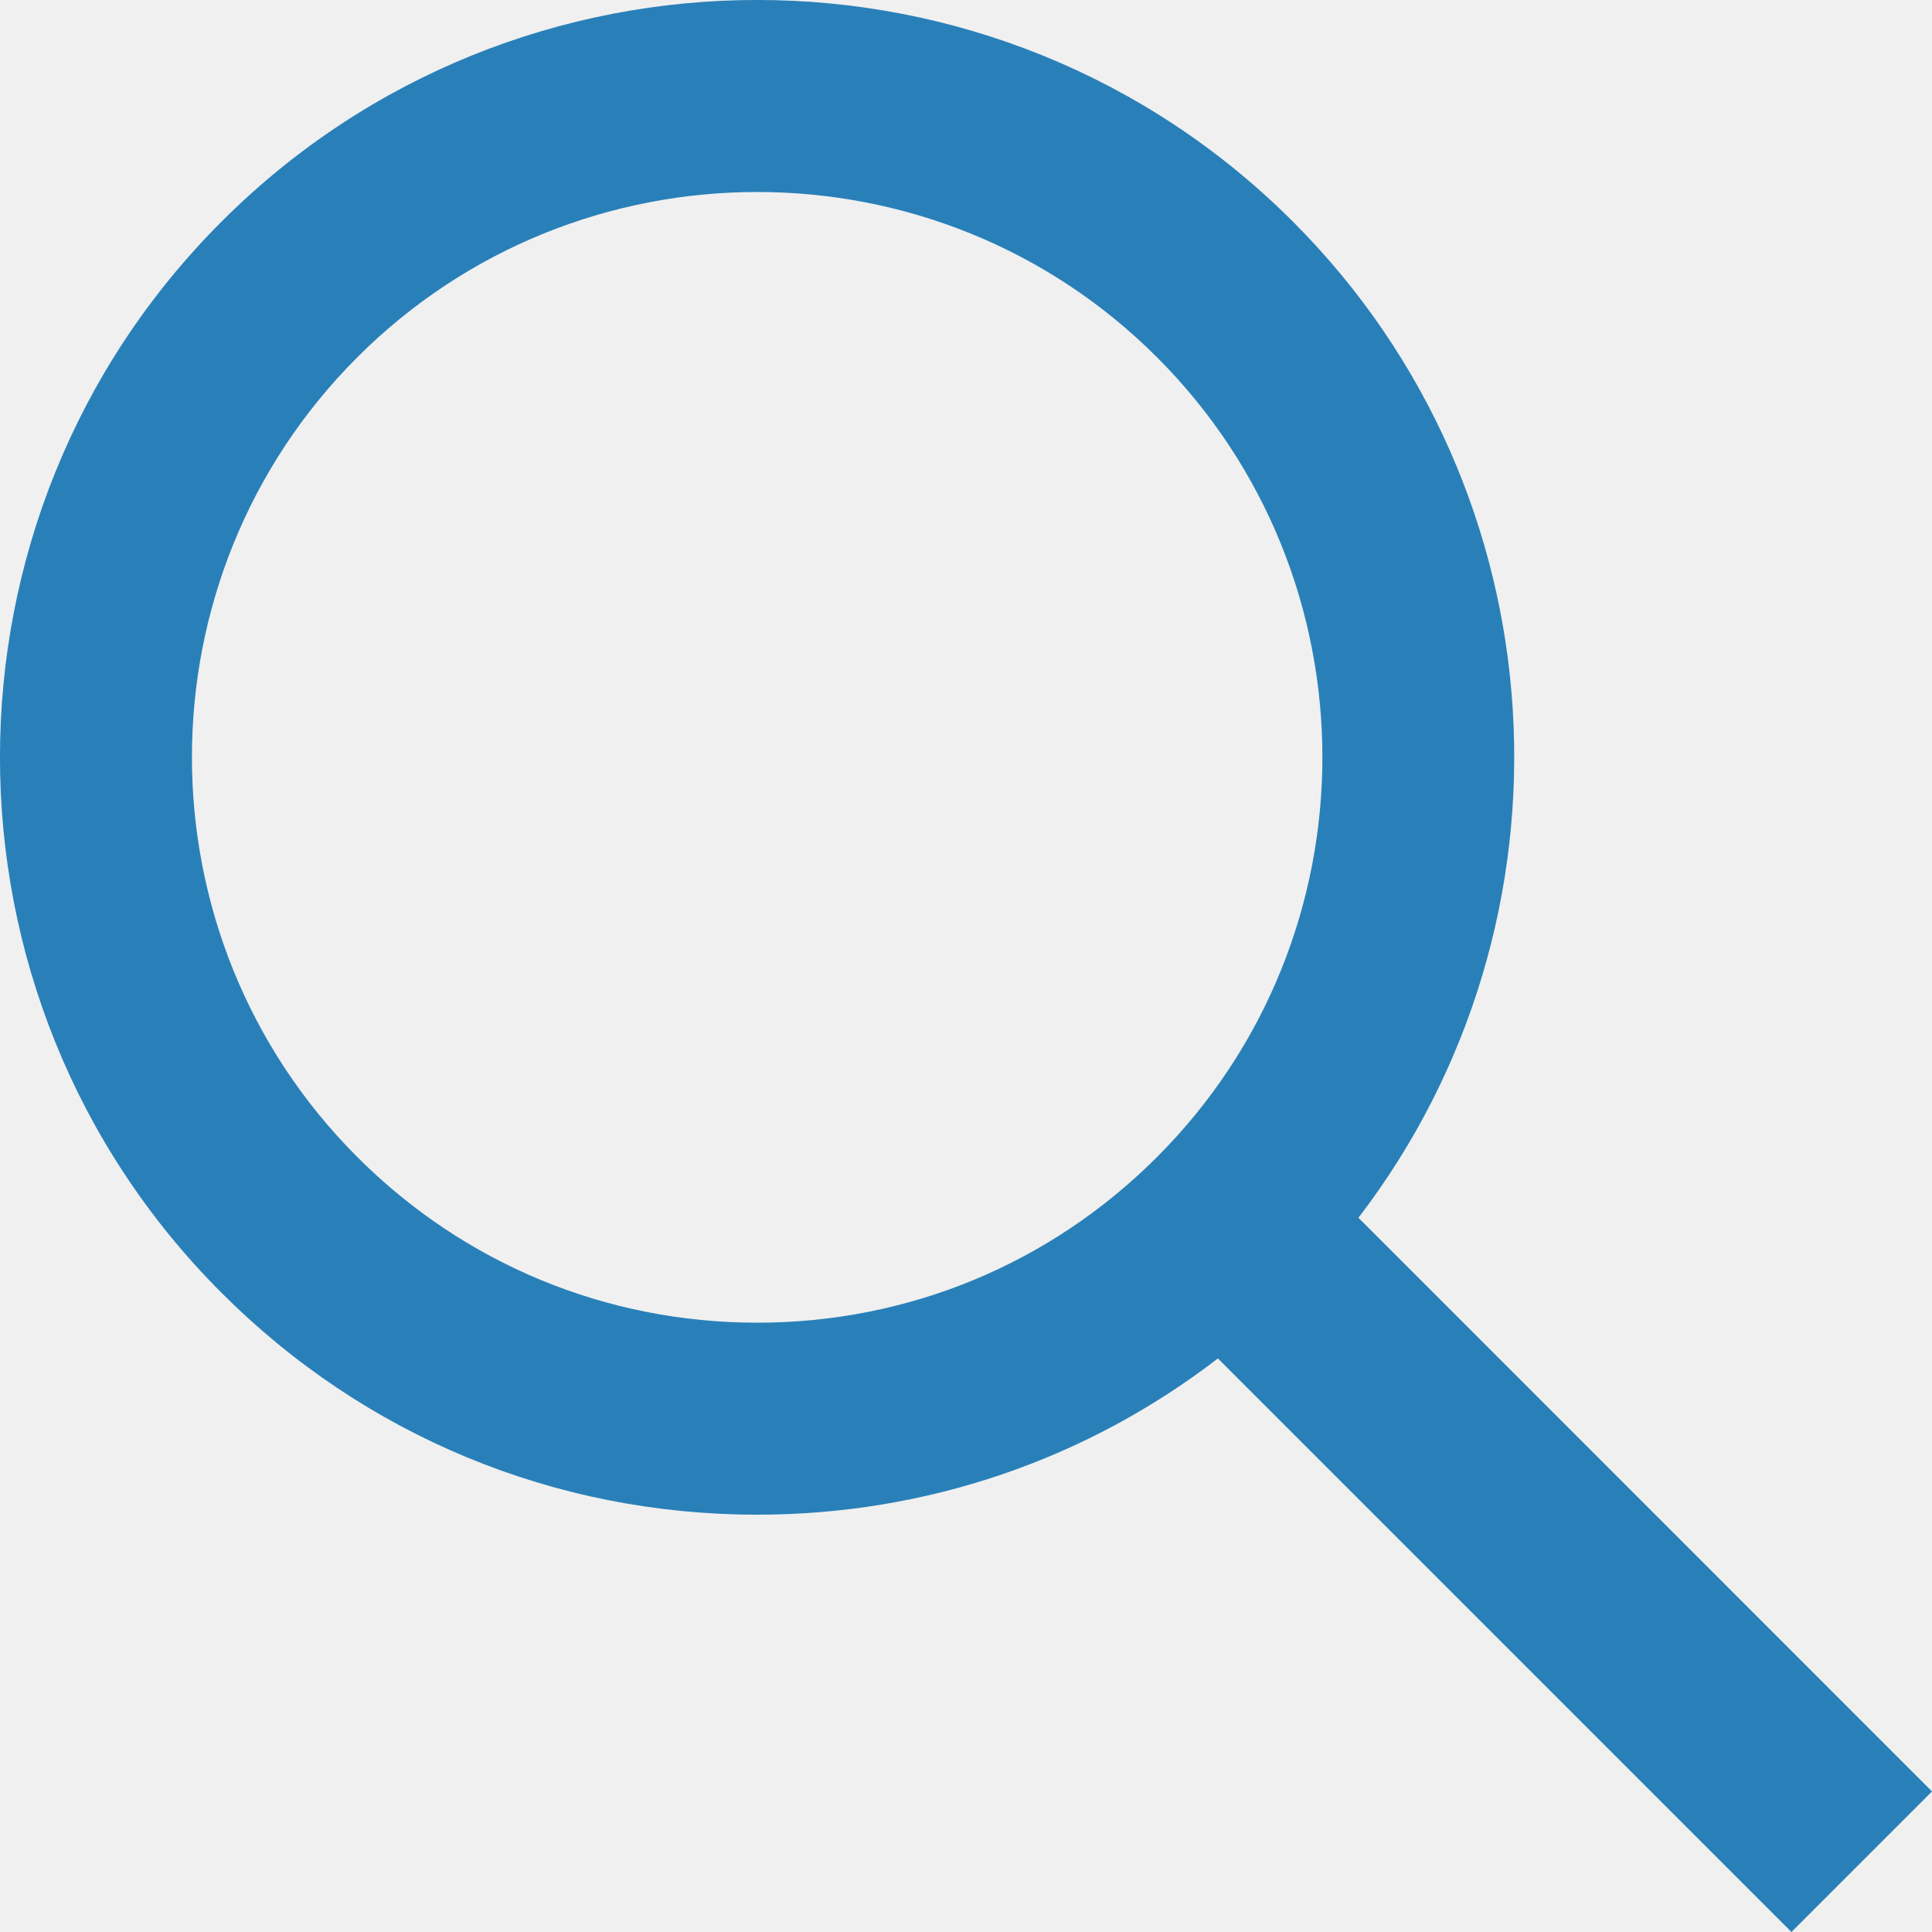
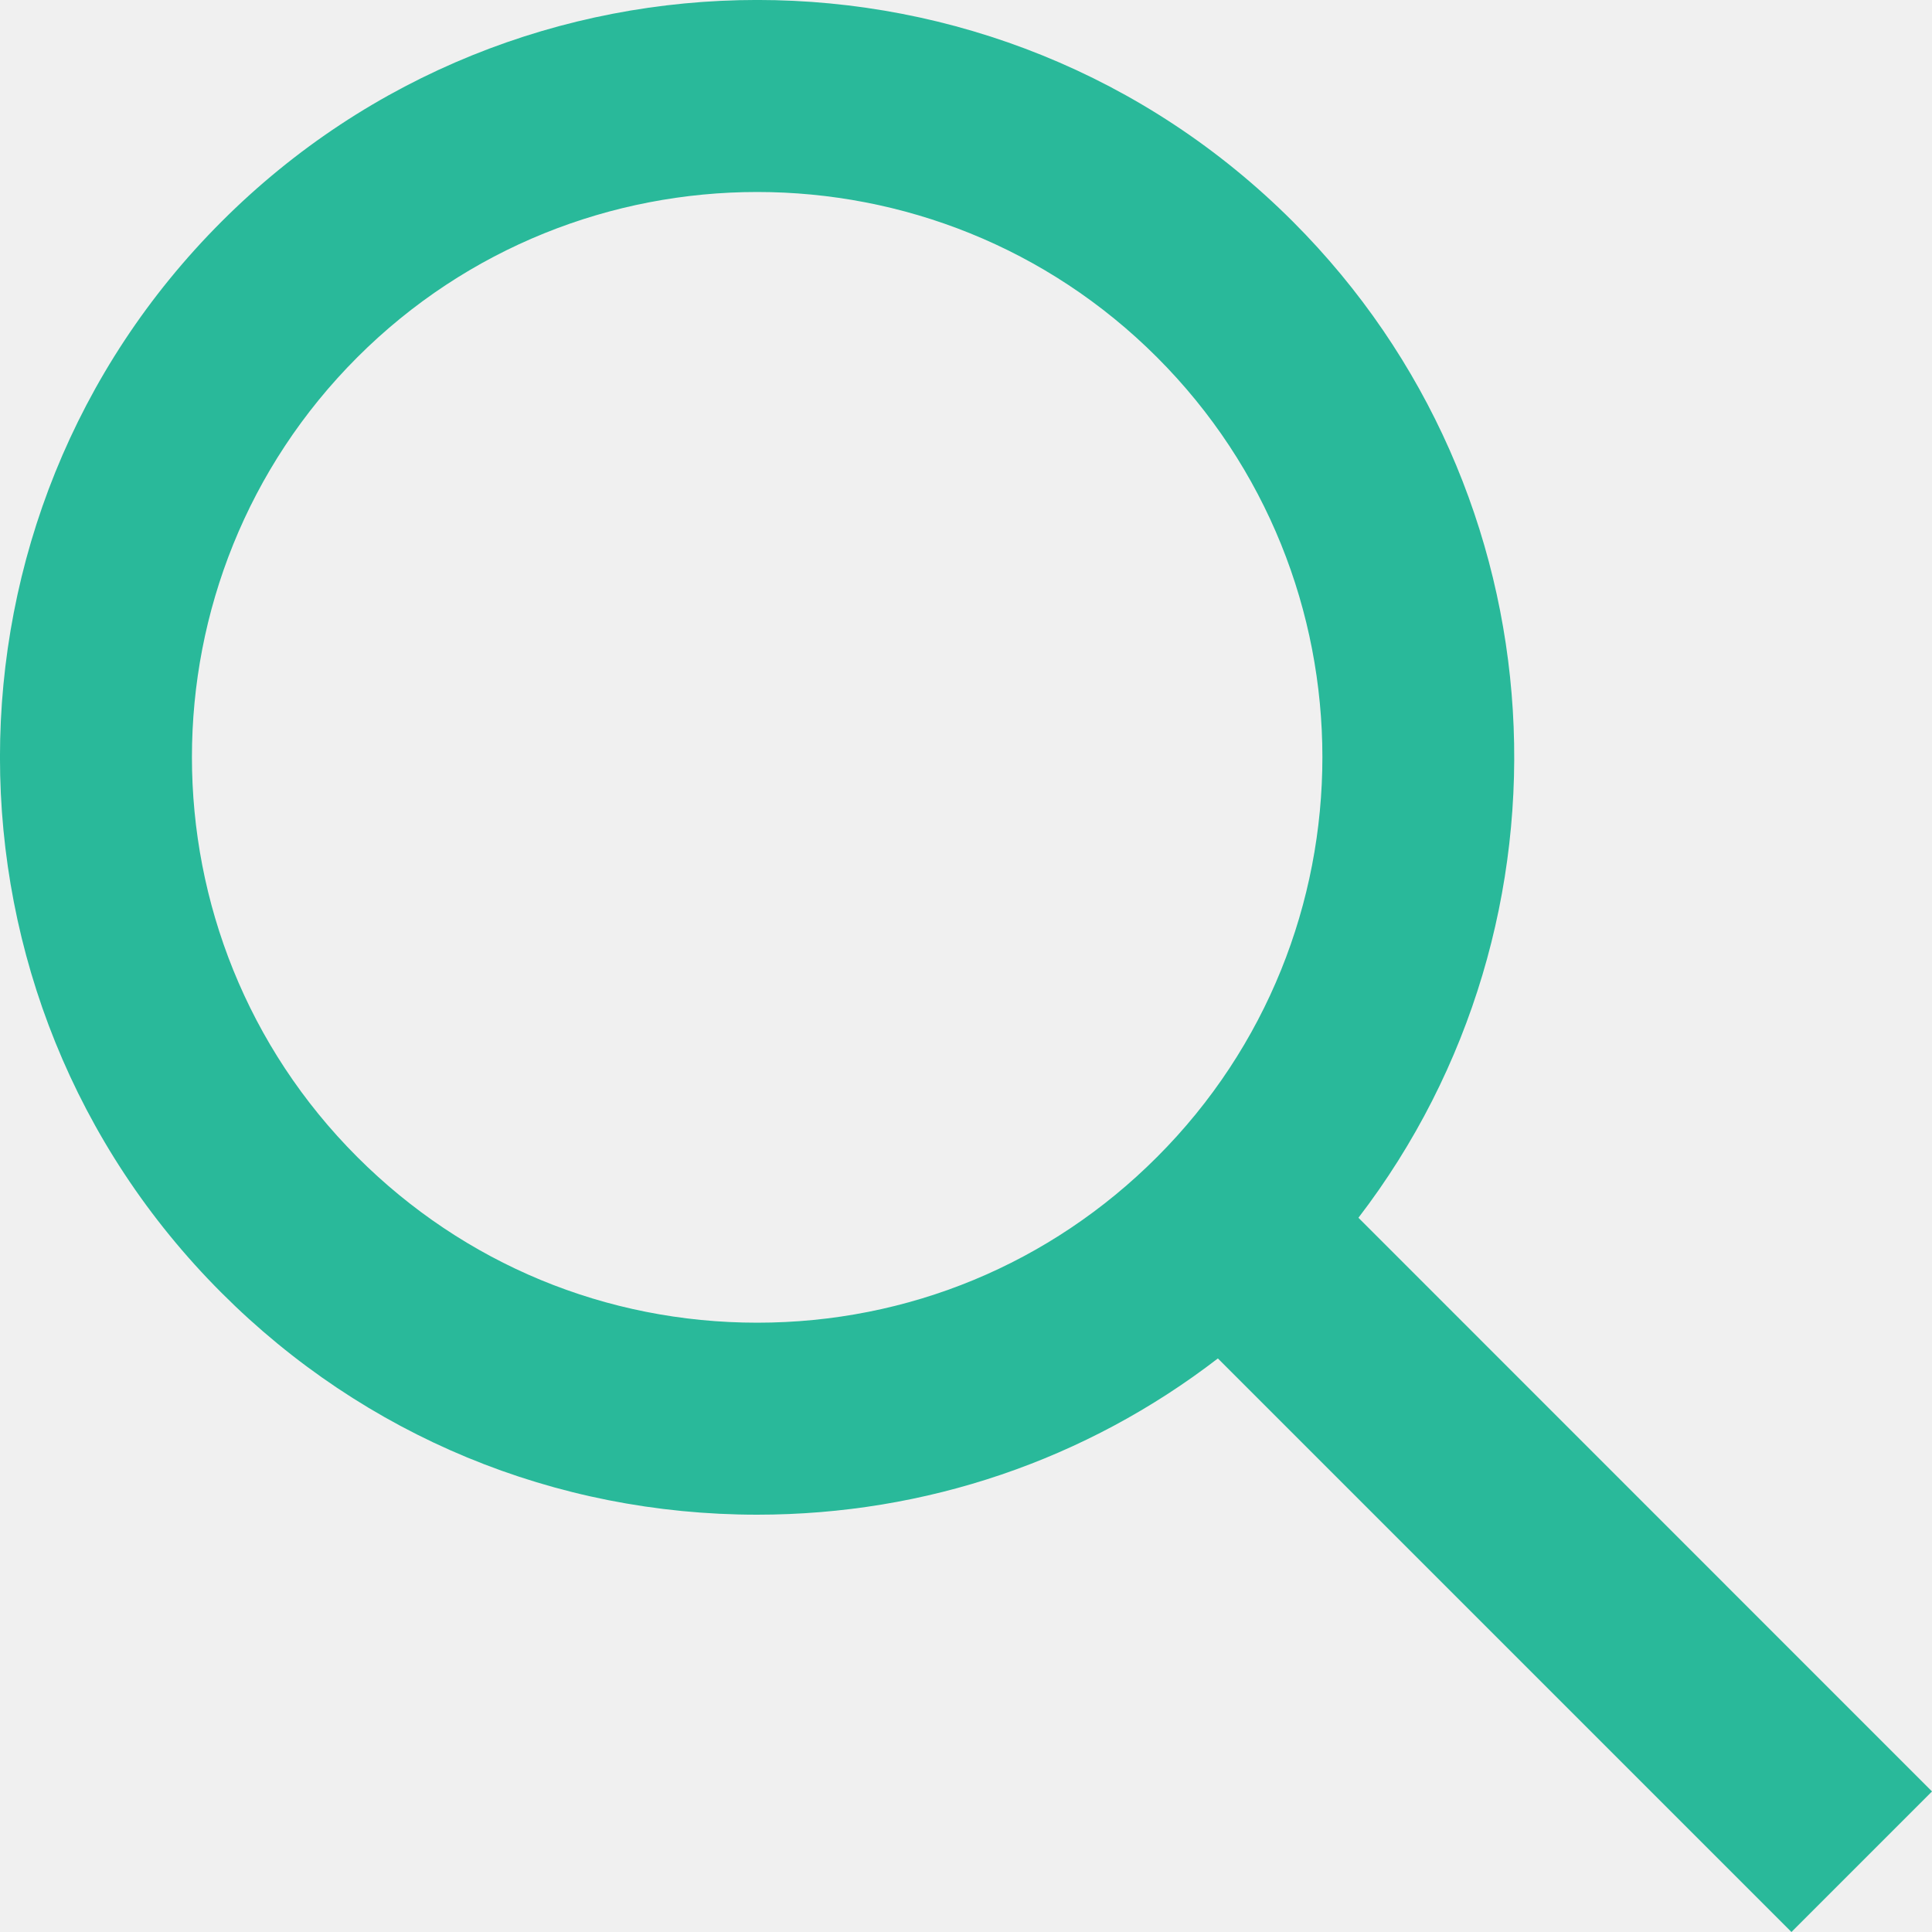
<svg xmlns="http://www.w3.org/2000/svg" xmlns:xlink="http://www.w3.org/1999/xlink" width="16px" height="16px" viewBox="0 0 16 16" version="1.1">
  <defs>
    <polygon id="path-1" points="0 0 16 0 16 16 0 16" />
  </defs>
  <g id="Page-1" stroke="none" stroke-width="1" fill="none" fill-rule="evenodd">
    <g id="Artboard" transform="translate(-63, -93)">
      <g id="ic" transform="translate(63, 93)">
        <mask id="mask-2" fill="white">
          <use xlink:href="#path-1" />
        </mask>
        <g id="Clip-2" />
-         <path d="M2.959,9.582 C1.133,7.756 1.133,4.785 2.959,2.959 C3.872,2.046 5.071,1.59 6.271,1.59 C7.47,1.59 8.669,2.046 9.582,2.959 C11.408,4.785 11.408,7.756 9.582,9.582 C8.698,10.467 7.522,10.954 6.271,10.954 C5.02,10.954 3.844,10.467 2.959,9.582 Z M16,14.836 L11.25,10.085 C13.135,7.627 12.955,4.083 10.707,1.835 C8.261,-0.612 4.281,-0.612 1.835,1.835 C-0.612,4.281 -0.612,8.261 1.835,10.707 C3.019,11.892 4.595,12.544 6.271,12.544 C7.669,12.544 8.996,12.089 10.086,11.25 L14.836,16 L16,14.836 Z" id="Fill-1" fill="#2980b9" mask="url(#mask-2)" />
+         <path d="M2.959,9.582 C1.133,7.756 1.133,4.785 2.959,2.959 C3.872,2.046 5.071,1.59 6.271,1.59 C7.47,1.59 8.669,2.046 9.582,2.959 C11.408,4.785 11.408,7.756 9.582,9.582 C8.698,10.467 7.522,10.954 6.271,10.954 C5.02,10.954 3.844,10.467 2.959,9.582 Z M16,14.836 L11.25,10.085 C13.135,7.627 12.955,4.083 10.707,1.835 C8.261,-0.612 4.281,-0.612 1.835,1.835 C-0.612,4.281 -0.612,8.261 1.835,10.707 C3.019,11.892 4.595,12.544 6.271,12.544 C7.669,12.544 8.996,12.089 10.086,11.25 L14.836,16 L16,14.836 Z" id="Fill-1" fill="#29b99a" mask="url(#mask-2)" />
      </g>
    </g>
  </g>
</svg>
